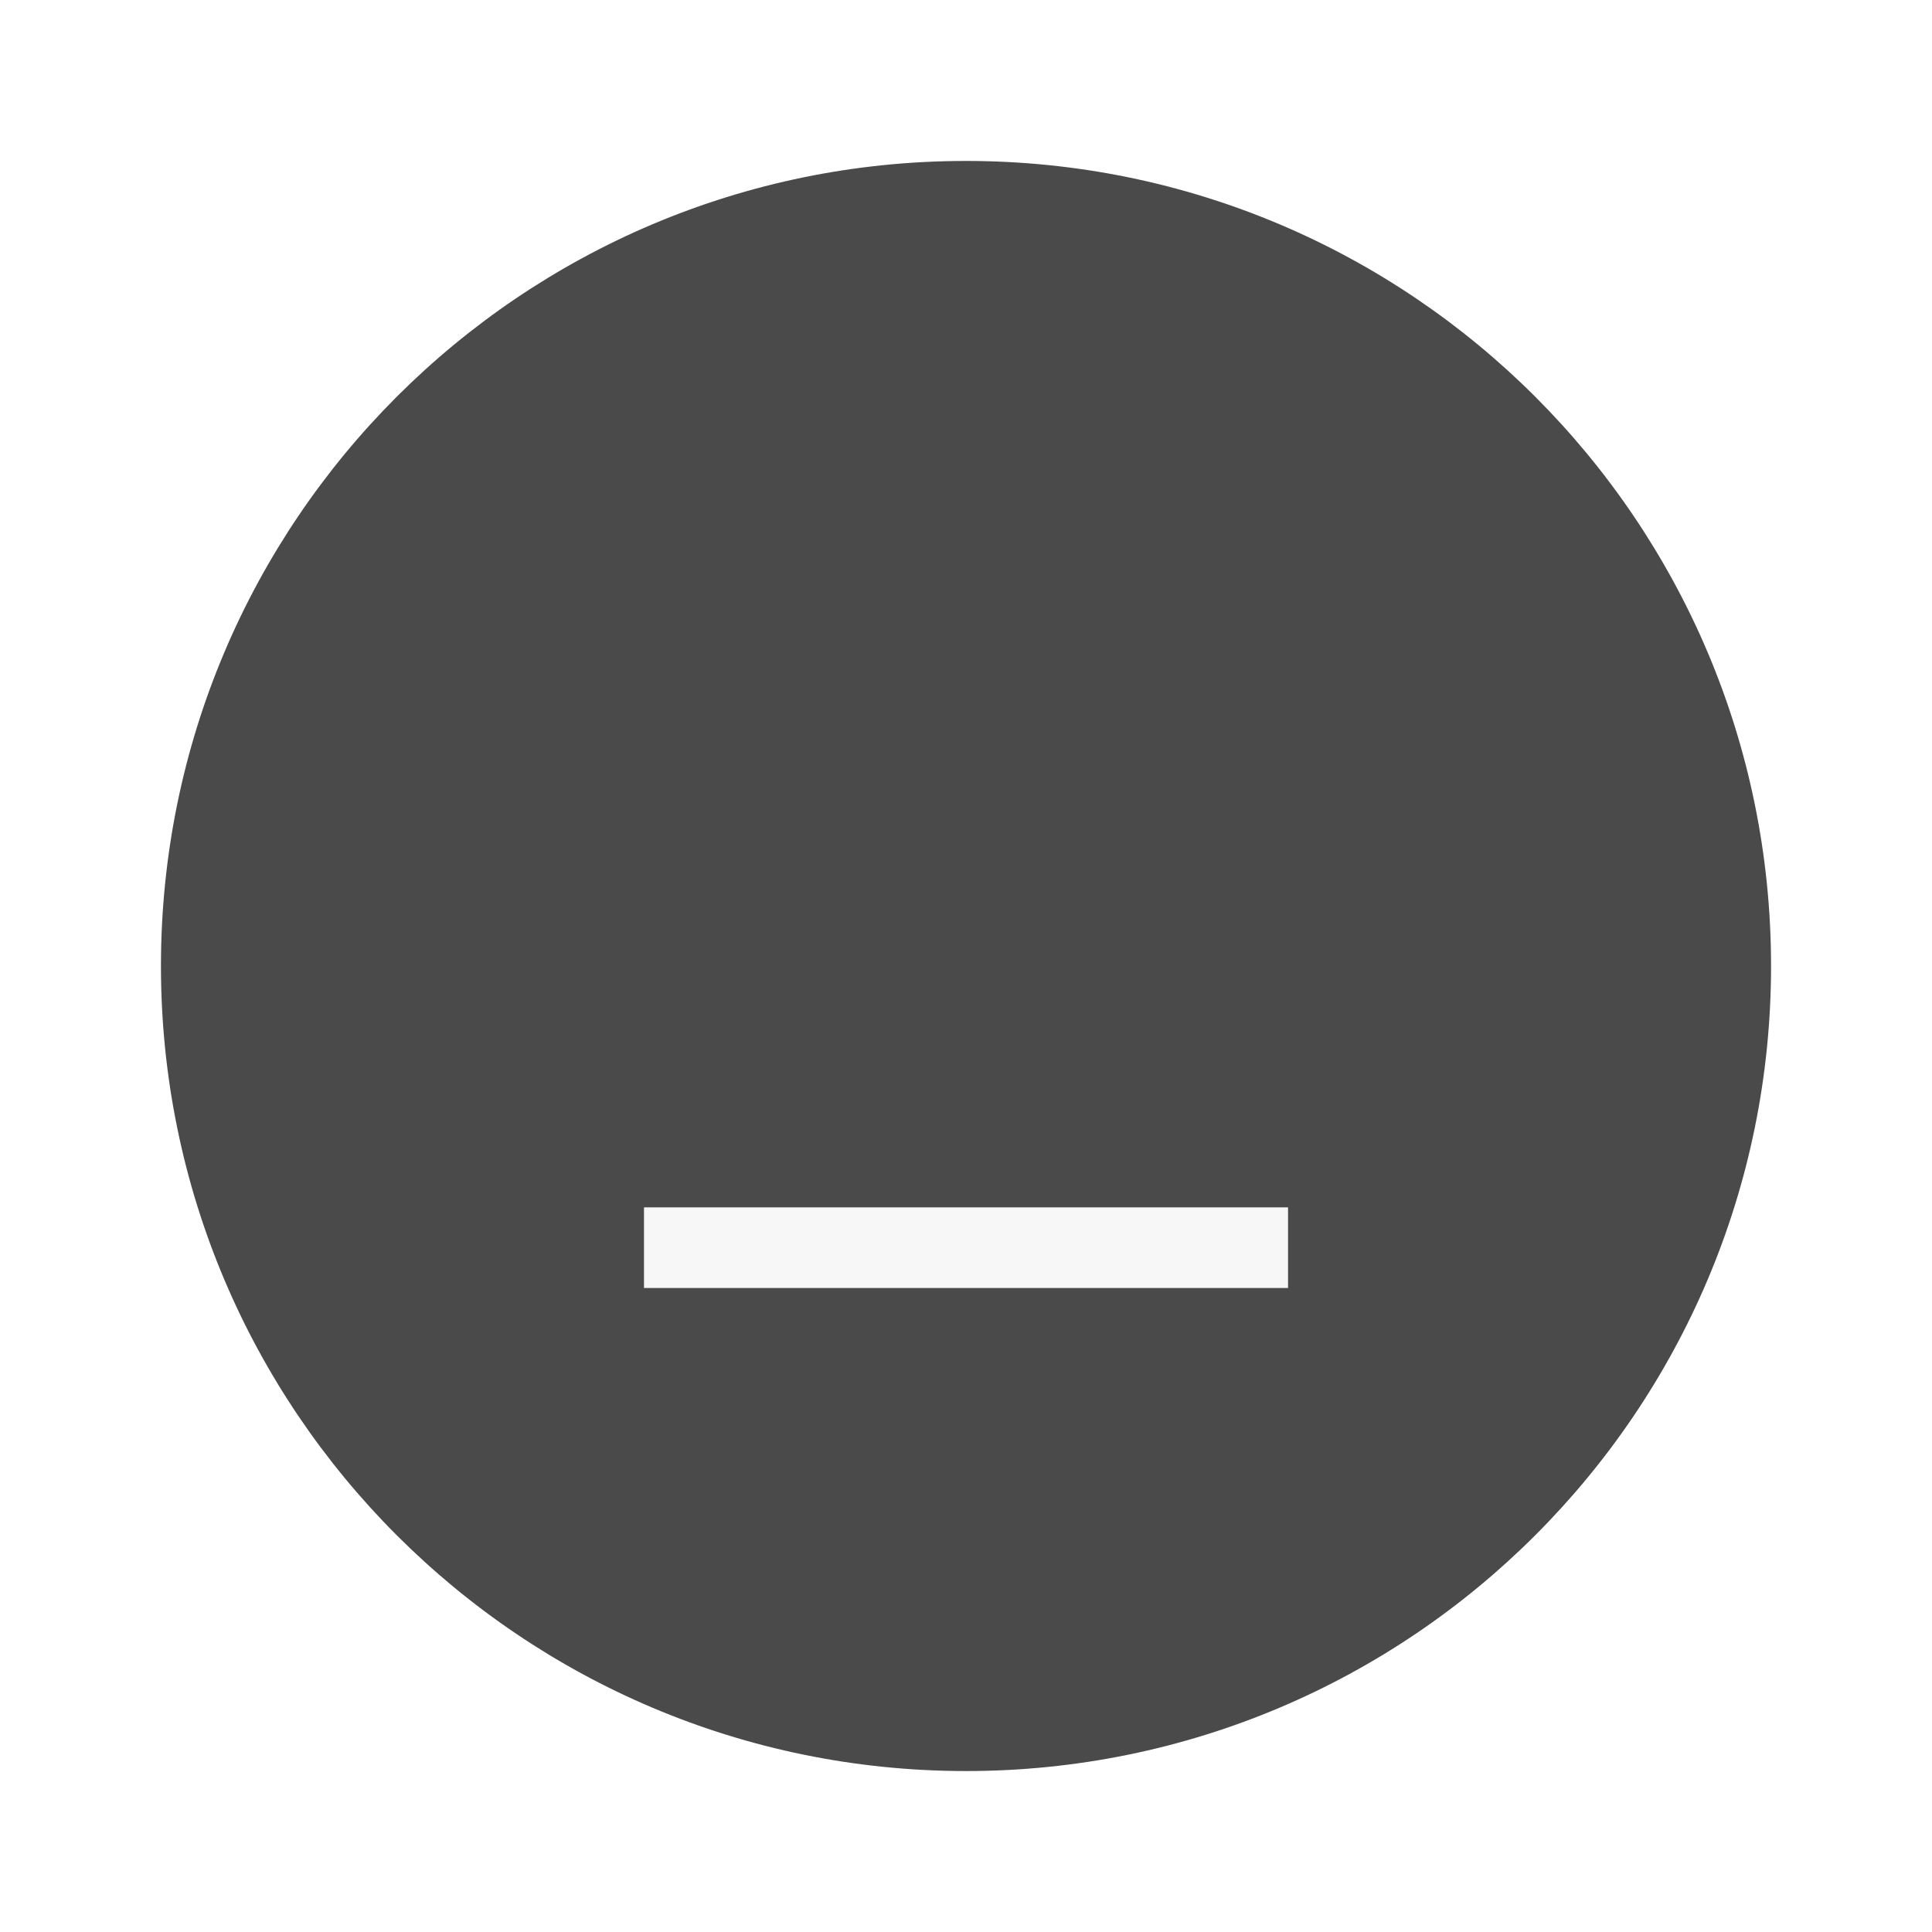
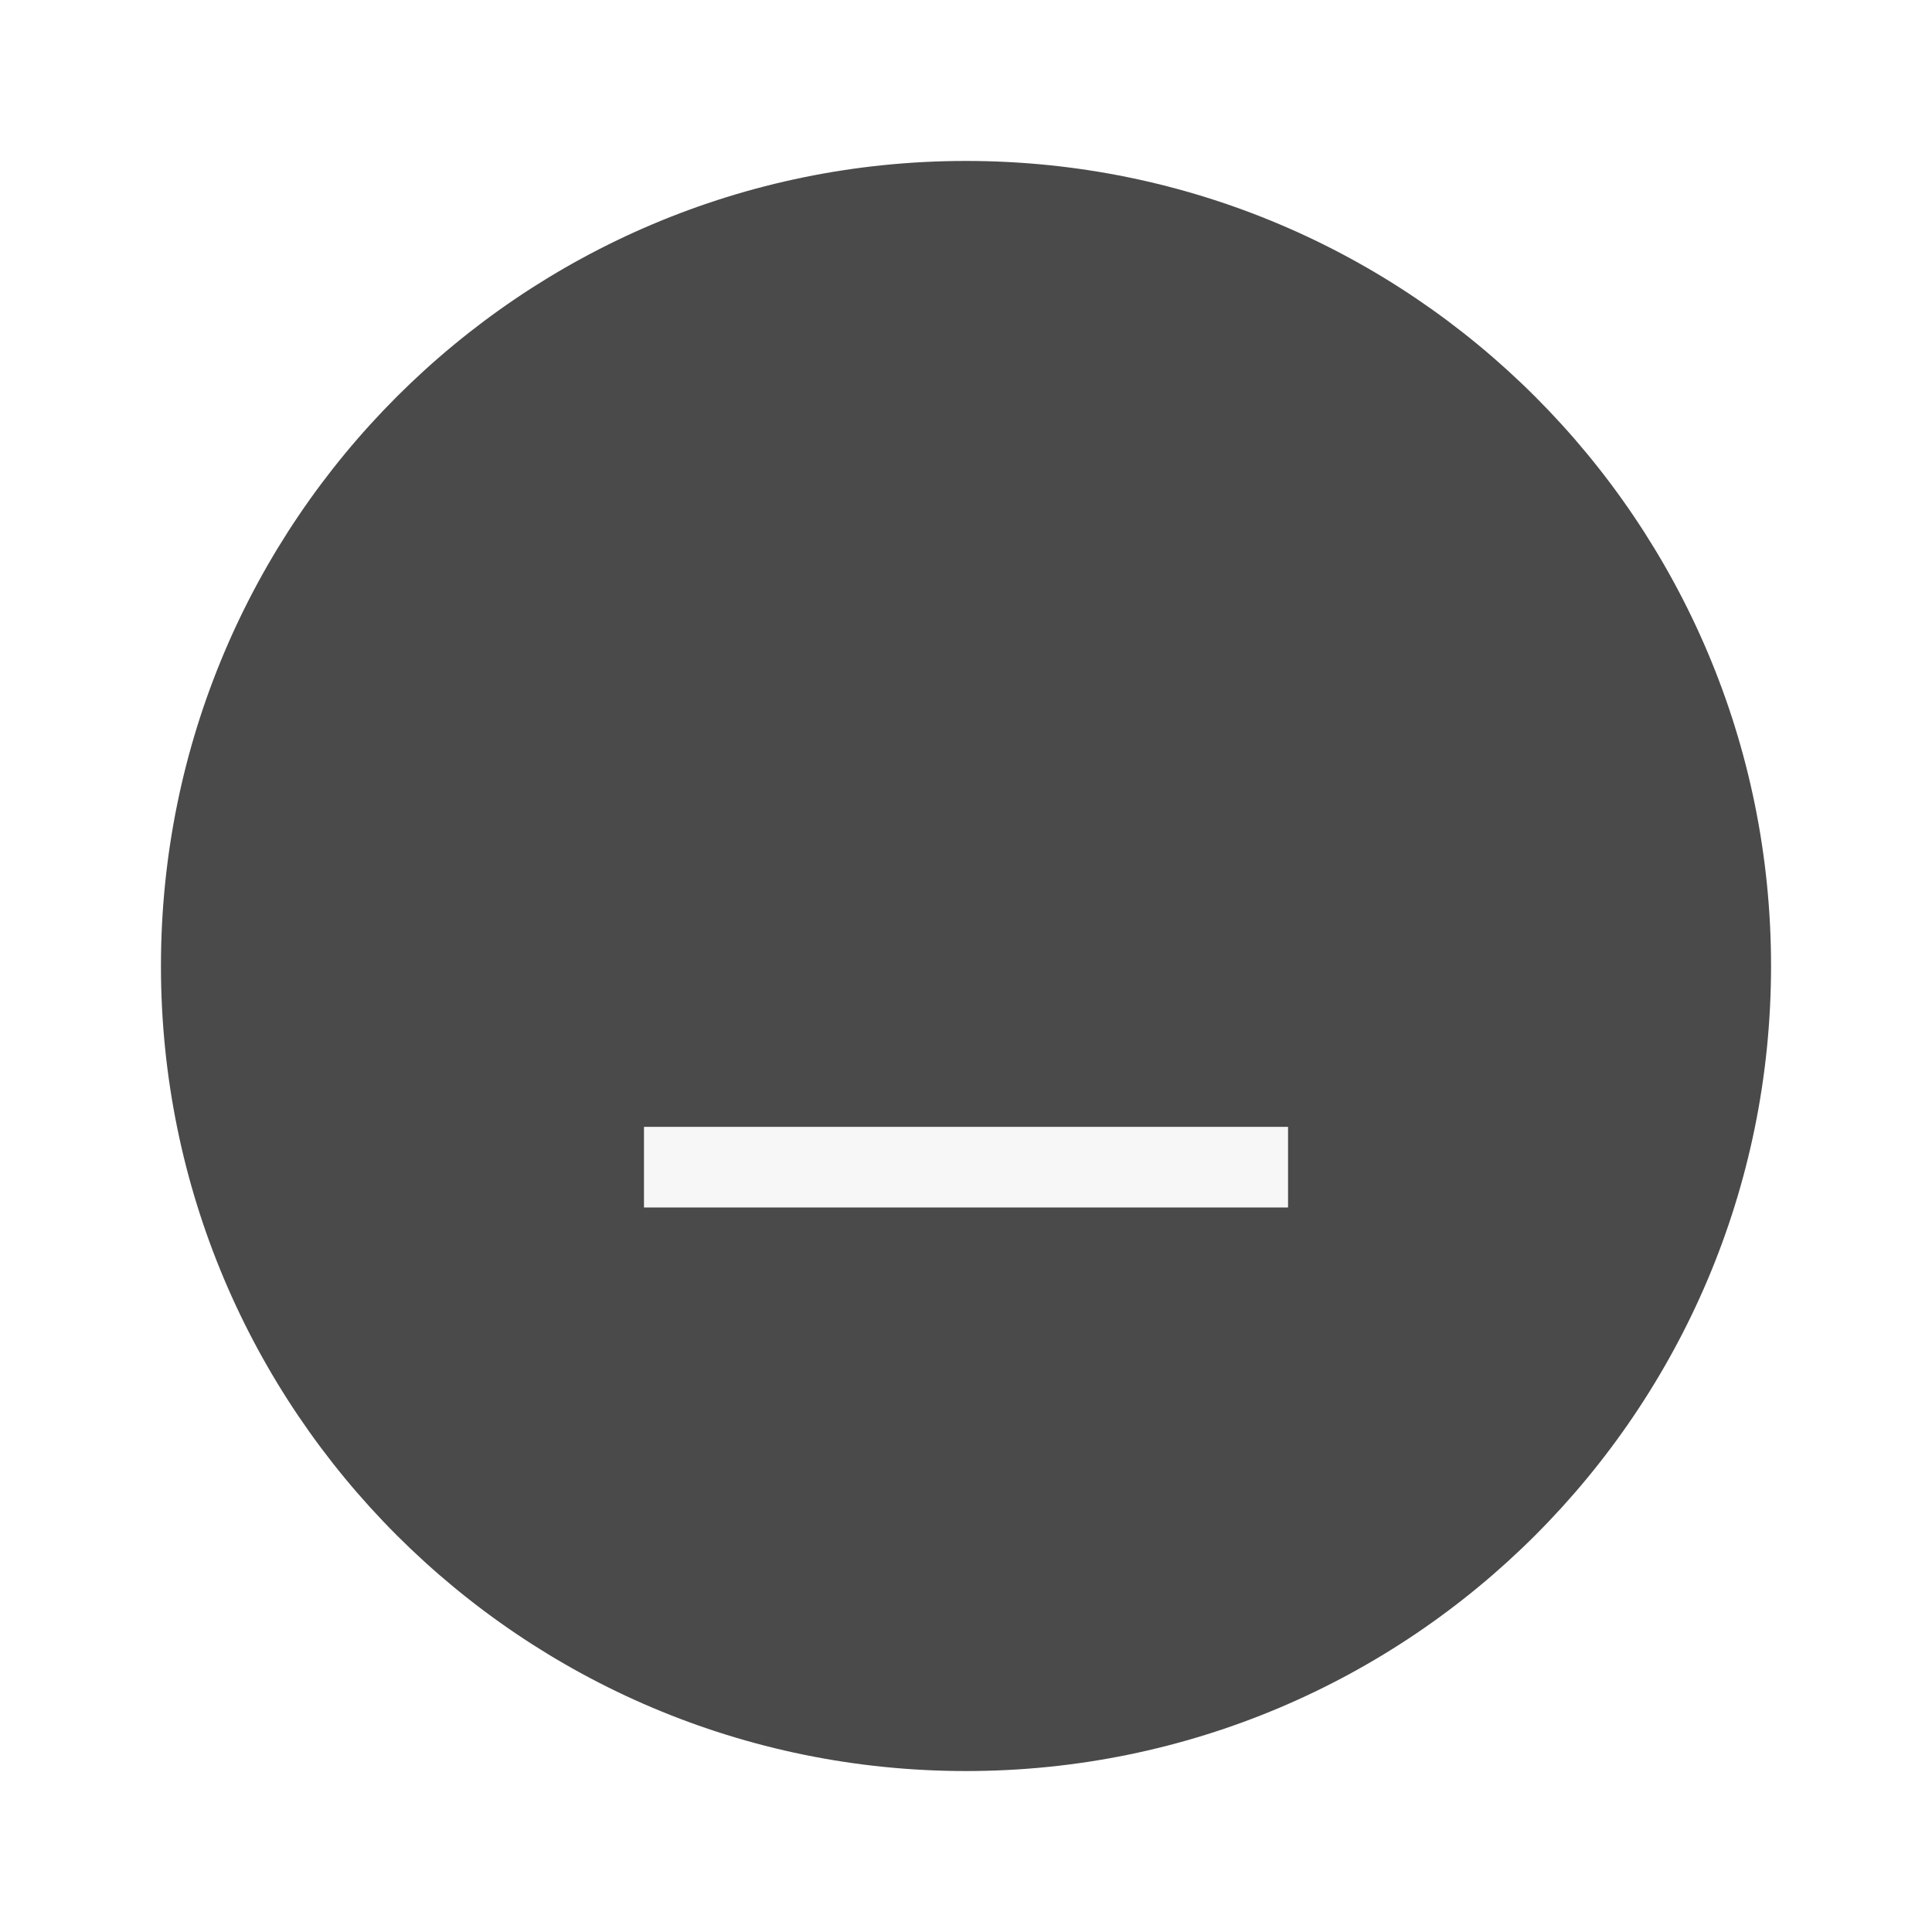
<svg xmlns="http://www.w3.org/2000/svg" width="24" height="24" version="1.1" viewBox="0 0 6.35 6.35" id="svg4579">
  <defs id="defs4583" />
  <g transform="translate(0,-290.915)" id="g4577">
    <circle cx="3.175" cy="294.09" r="2.646" id="circle4571" style="fill:#4A4A4A;stroke-width:0.661" />
-     <g transform="matrix(0.56569,-0.70711,0.56569,0.70711,-164.8367,88.36735)" id="g4575">
-       <rect transform="rotate(-45)" x="-206.78" y="208.69" width="0.265" height="2.646" id="rect4573" style="fill:#F7F7F7;stroke-width:0.197" />
+     <g transform="matrix(0.56569,-0.70711,0.56569,0.70711,-164.8367,88.10277)" id="g4575">
+       <rect transform="rotate(-45)" x="-206.78" y="208.69" width="0.265" height="2.646" id="rect4573" style="fill:#f7f7f7;stroke-width:0.197" />
    </g>
  </g>
</svg>
